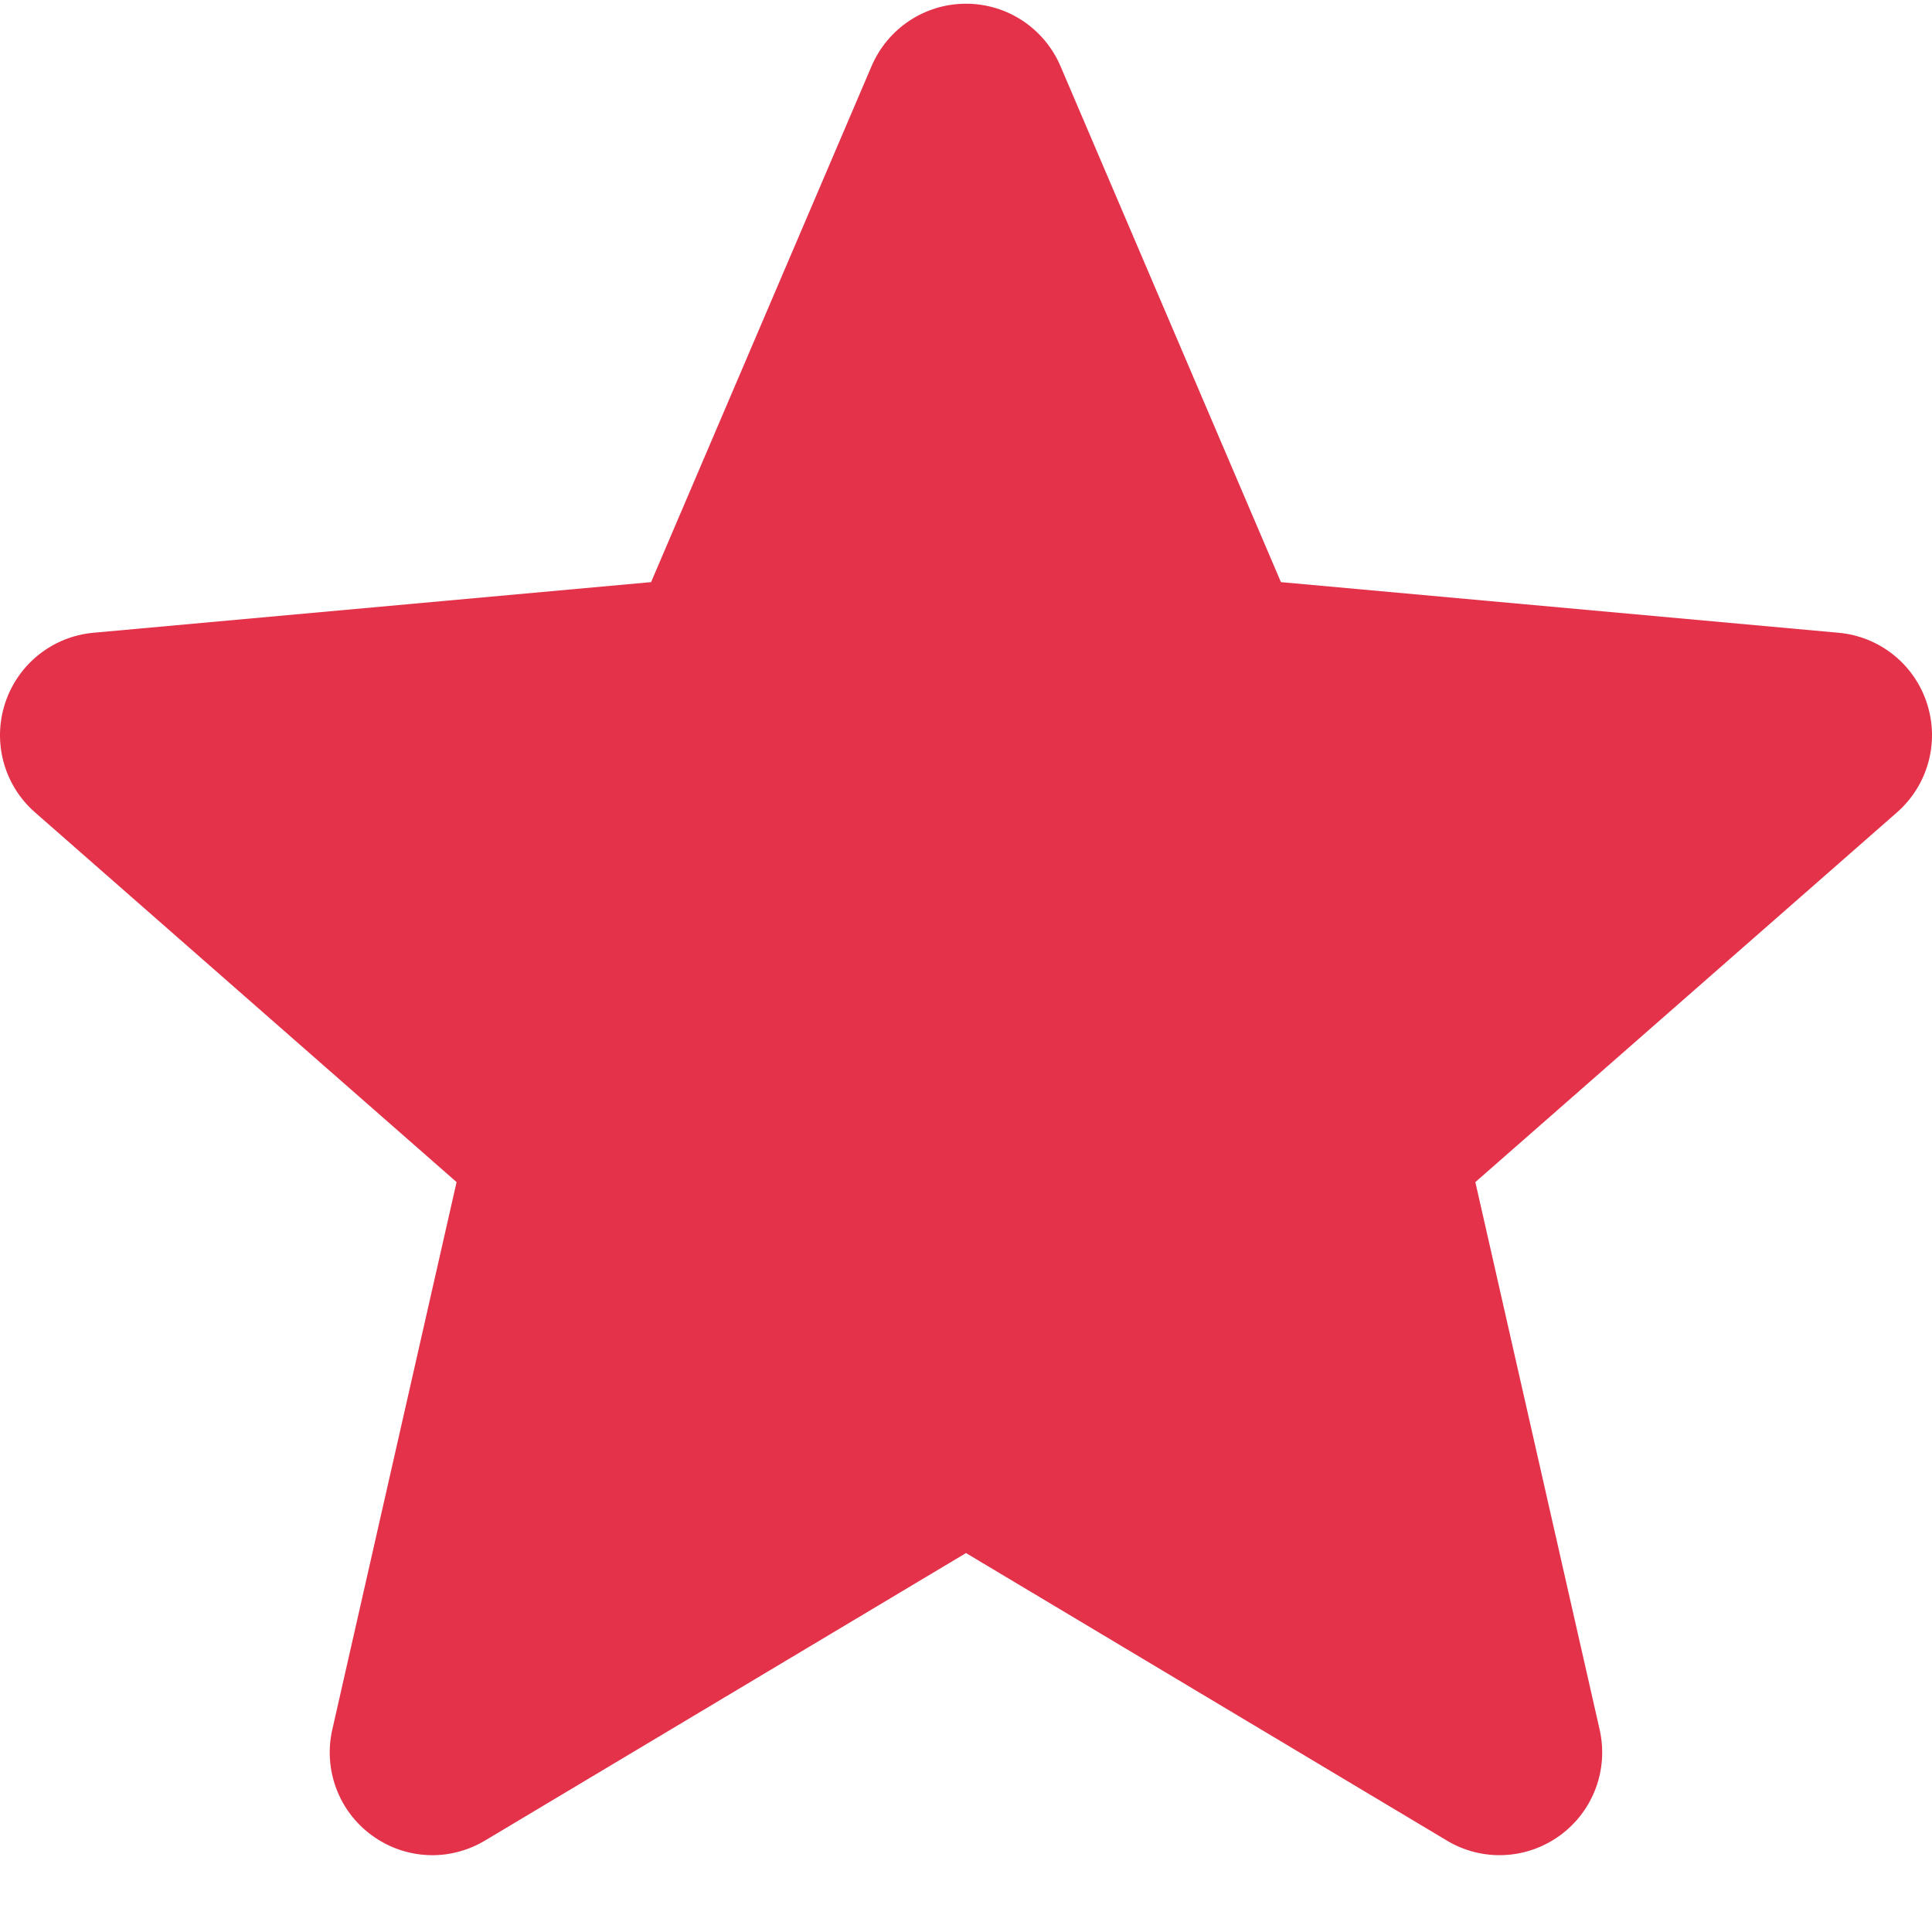
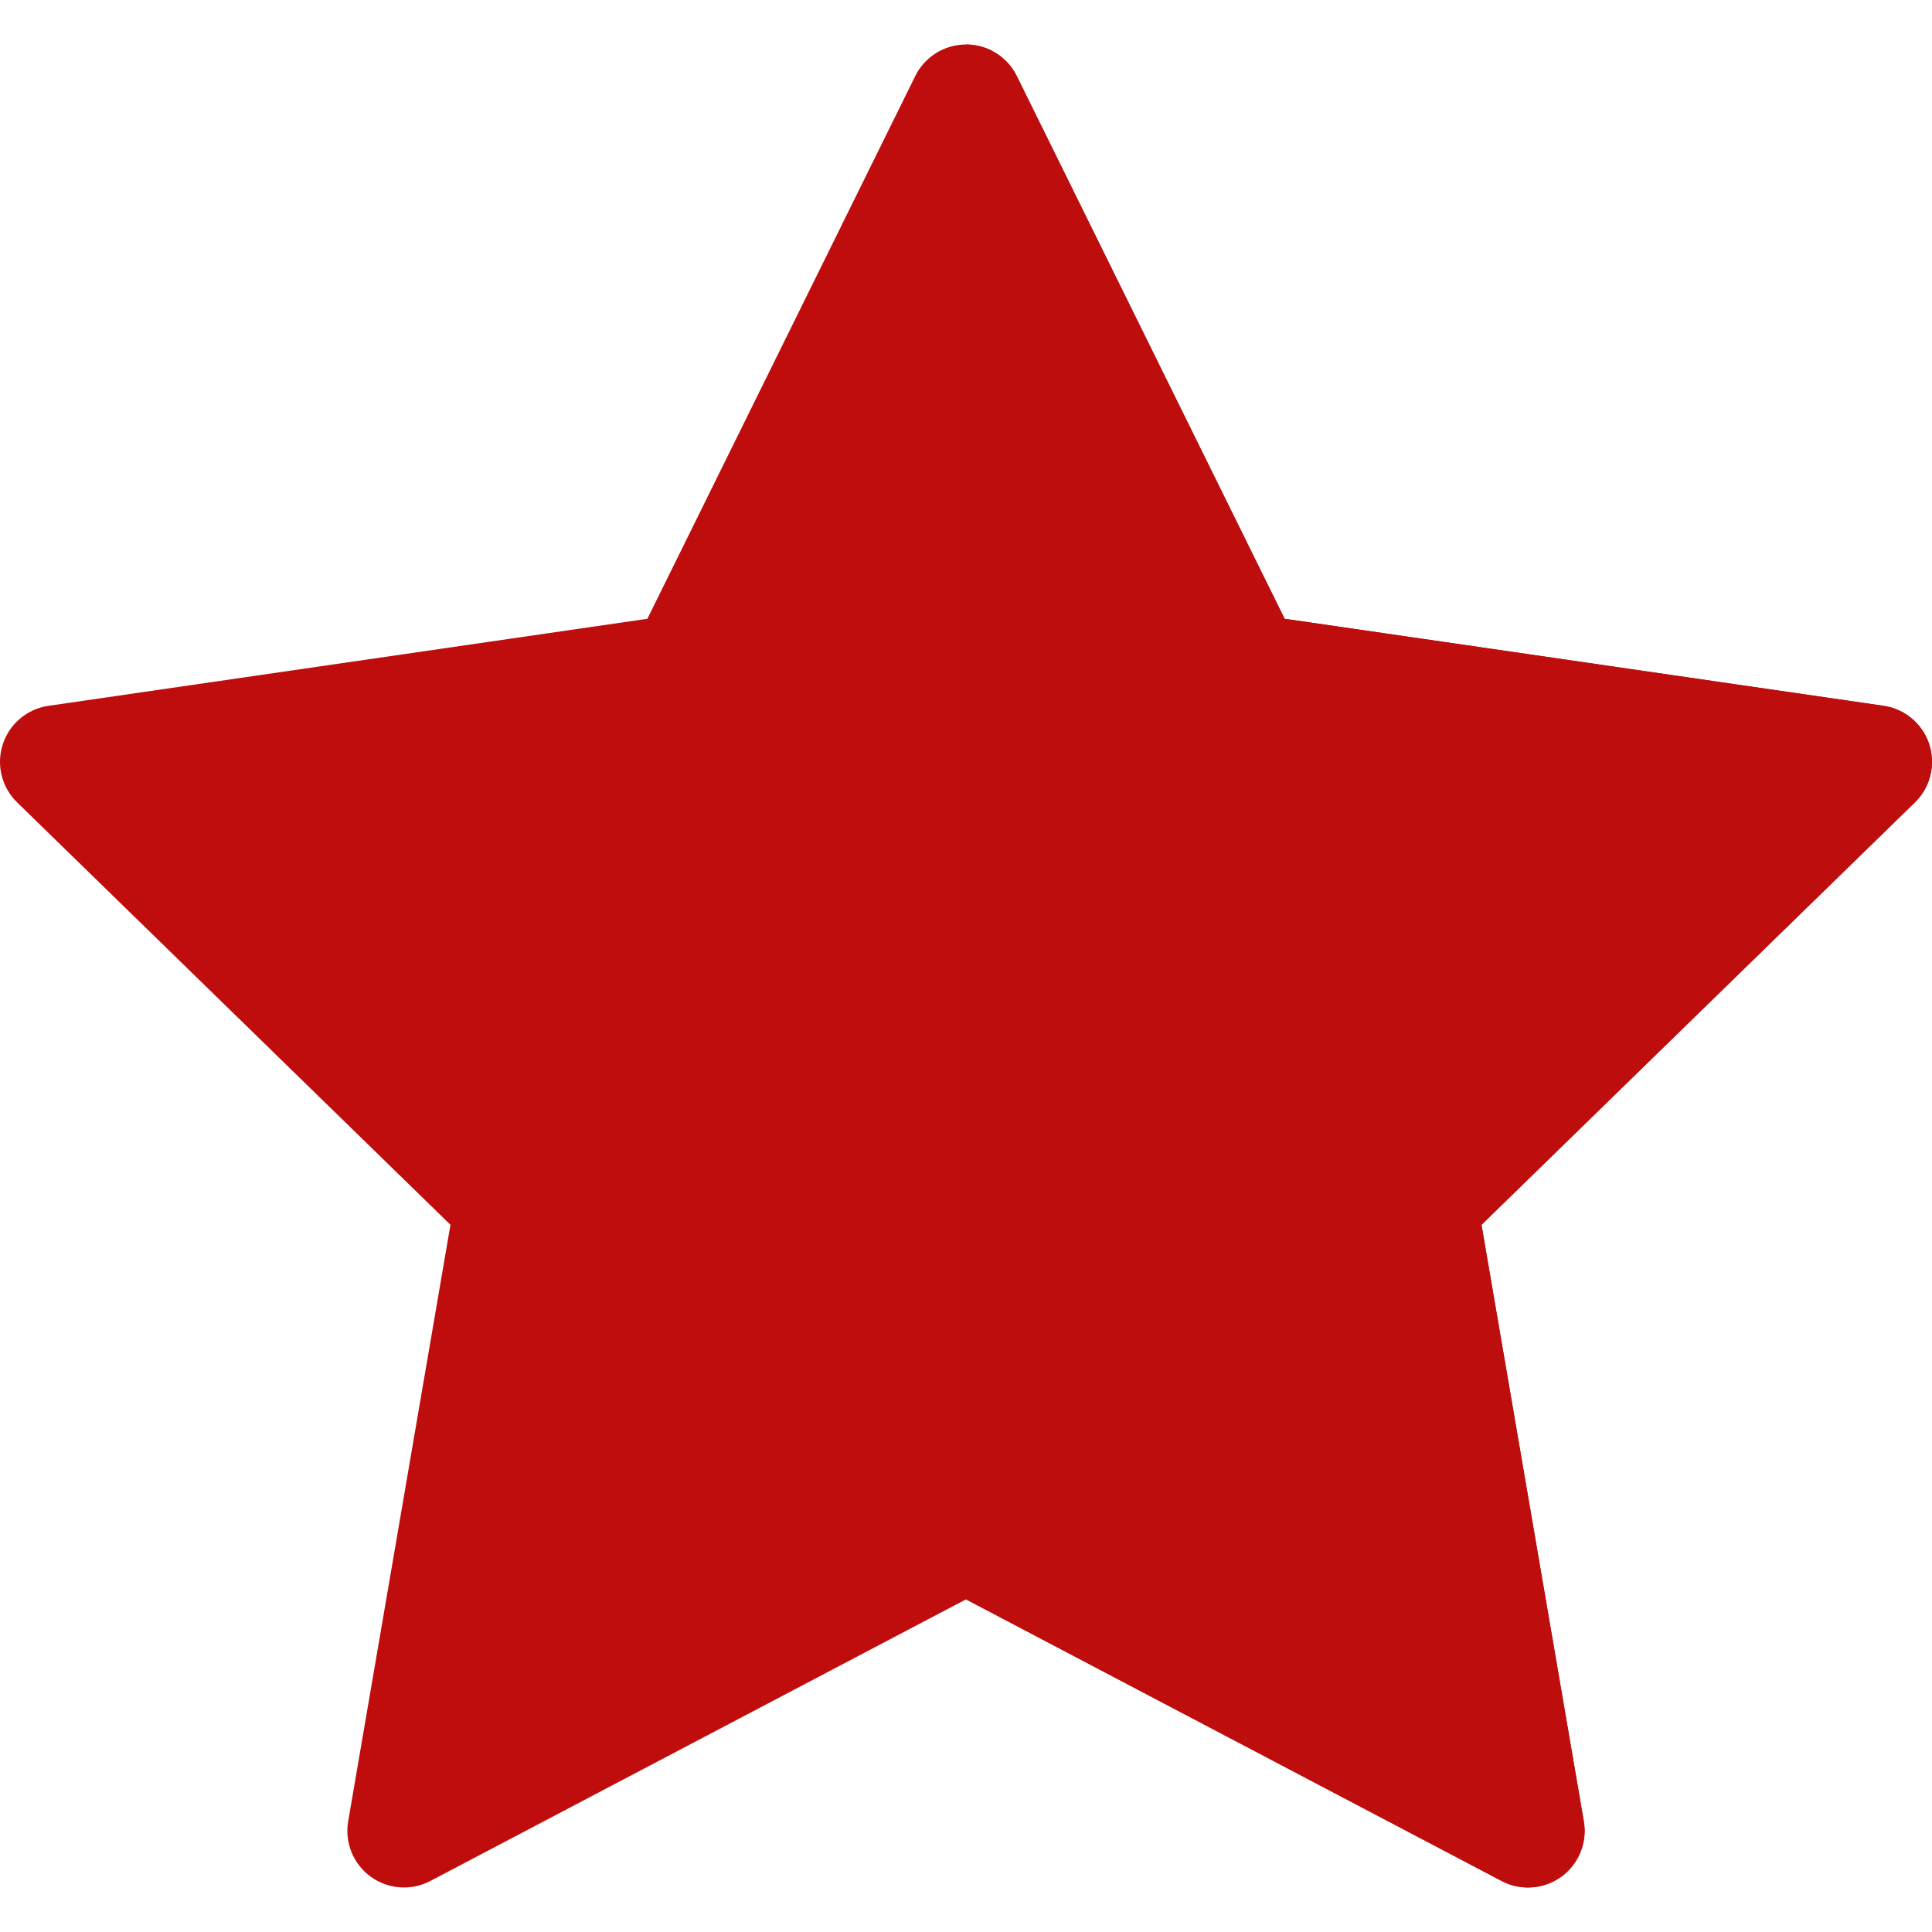
- <svg xmlns="http://www.w3.org/2000/svg" version="1.1" width="512" height="512" x="0" y="0" viewBox="0 0 511.987 511" style="enable-background:new 0 0 512 512" xml:space="preserve" class="">
+ <svg xmlns="http://www.w3.org/2000/svg" version="1.1" width="512" height="512" x="0" y="0" viewBox="0 0 512.001 512.001" style="enable-background:new 0 0 512 512" xml:space="preserve" class="">
  <g>
-     <path d="m510.652 185.902c-3.352-10.367-12.547-17.73-23.426-18.711l-147.773-13.418-58.434-136.77c-4.309-10.023-14.121-16.512-25.023-16.512s-20.715 6.488-25.023 16.535l-58.434 136.746-147.797 13.418c-10.859 1.004-20.031 8.344-23.402 18.711-3.371 10.367-.258 21.738 7.957 28.906l111.699 97.961-32.938 145.09c-2.41 10.668 1.73 21.695 10.582 28.094 4.758 3.438 10.324 5.188 15.938 5.188 4.84 0 9.641-1.305 13.949-3.883l127.469-76.184 127.422 76.184c9.324 5.609 21.078 5.098 29.91-1.305 8.855-6.418 12.992-17.449 10.582-28.094l-32.938-145.09 111.699-97.941c8.215-7.188 11.352-18.539 7.98-28.926zm0 0" fill="#e3324a" data-original="#ffc107" style="" class="" />
+     <path style="" d="M511.266,197.258c-1.764-5.432-6.458-9.389-12.108-10.209l-158.722-23.066L269.452,20.156  c-2.527-5.121-7.741-8.361-13.451-8.361c-5.709,0-10.924,3.24-13.451,8.361l-70.988,143.826L12.843,187.049  c-5.649,0.82-10.345,4.777-12.108,10.207c-1.765,5.432-0.293,11.393,3.795,15.377l114.848,111.955L92.27,482.67  c-0.965,5.629,1.349,11.315,5.968,14.672c4.619,3.355,10.741,3.799,15.797,1.141L256,423.845l141.961,74.637  c2.195,1.154,4.591,1.723,6.979,1.723c3.11,0,6.206-0.965,8.818-2.863c4.619-3.357,6.933-9.045,5.968-14.672L392.61,324.588  l114.86-111.955C511.559,208.648,513.031,202.687,511.266,197.258z" fill="#bf0d0d" data-original="#fed42d" class="" />
+     <path style="" d="M511.266,197.258c-1.764-5.432-6.458-9.389-12.108-10.209l-158.722-23.066L269.452,20.156  c-2.527-5.121-7.741-8.361-13.451-8.361v412.051l141.961,74.637c2.195,1.154,4.591,1.723,6.979,1.723  c3.11,0,6.206-0.965,8.818-2.863c4.619-3.357,6.933-9.045,5.968-14.672L392.61,324.588l114.86-111.955  C511.559,208.648,513.031,202.687,511.266,197.258z" fill="#bd0d0d" data-original="#fcbf29" class="" />
+     <g>
+ </g>
+     <g>
+ </g>
+     <g>
+ </g>
+     <g>
+ </g>
+     <g>
+ </g>
+     <g>
+ </g>
+     <g>
+ </g>
+     <g>
+ </g>
+     <g>
+ </g>
+     <g>
+ </g>
+     <g>
+ </g>
+     <g>
+ </g>
+     <g>
+ </g>
+     <g>
+ </g>
+     <g>
+ </g>
  </g>
</svg>
